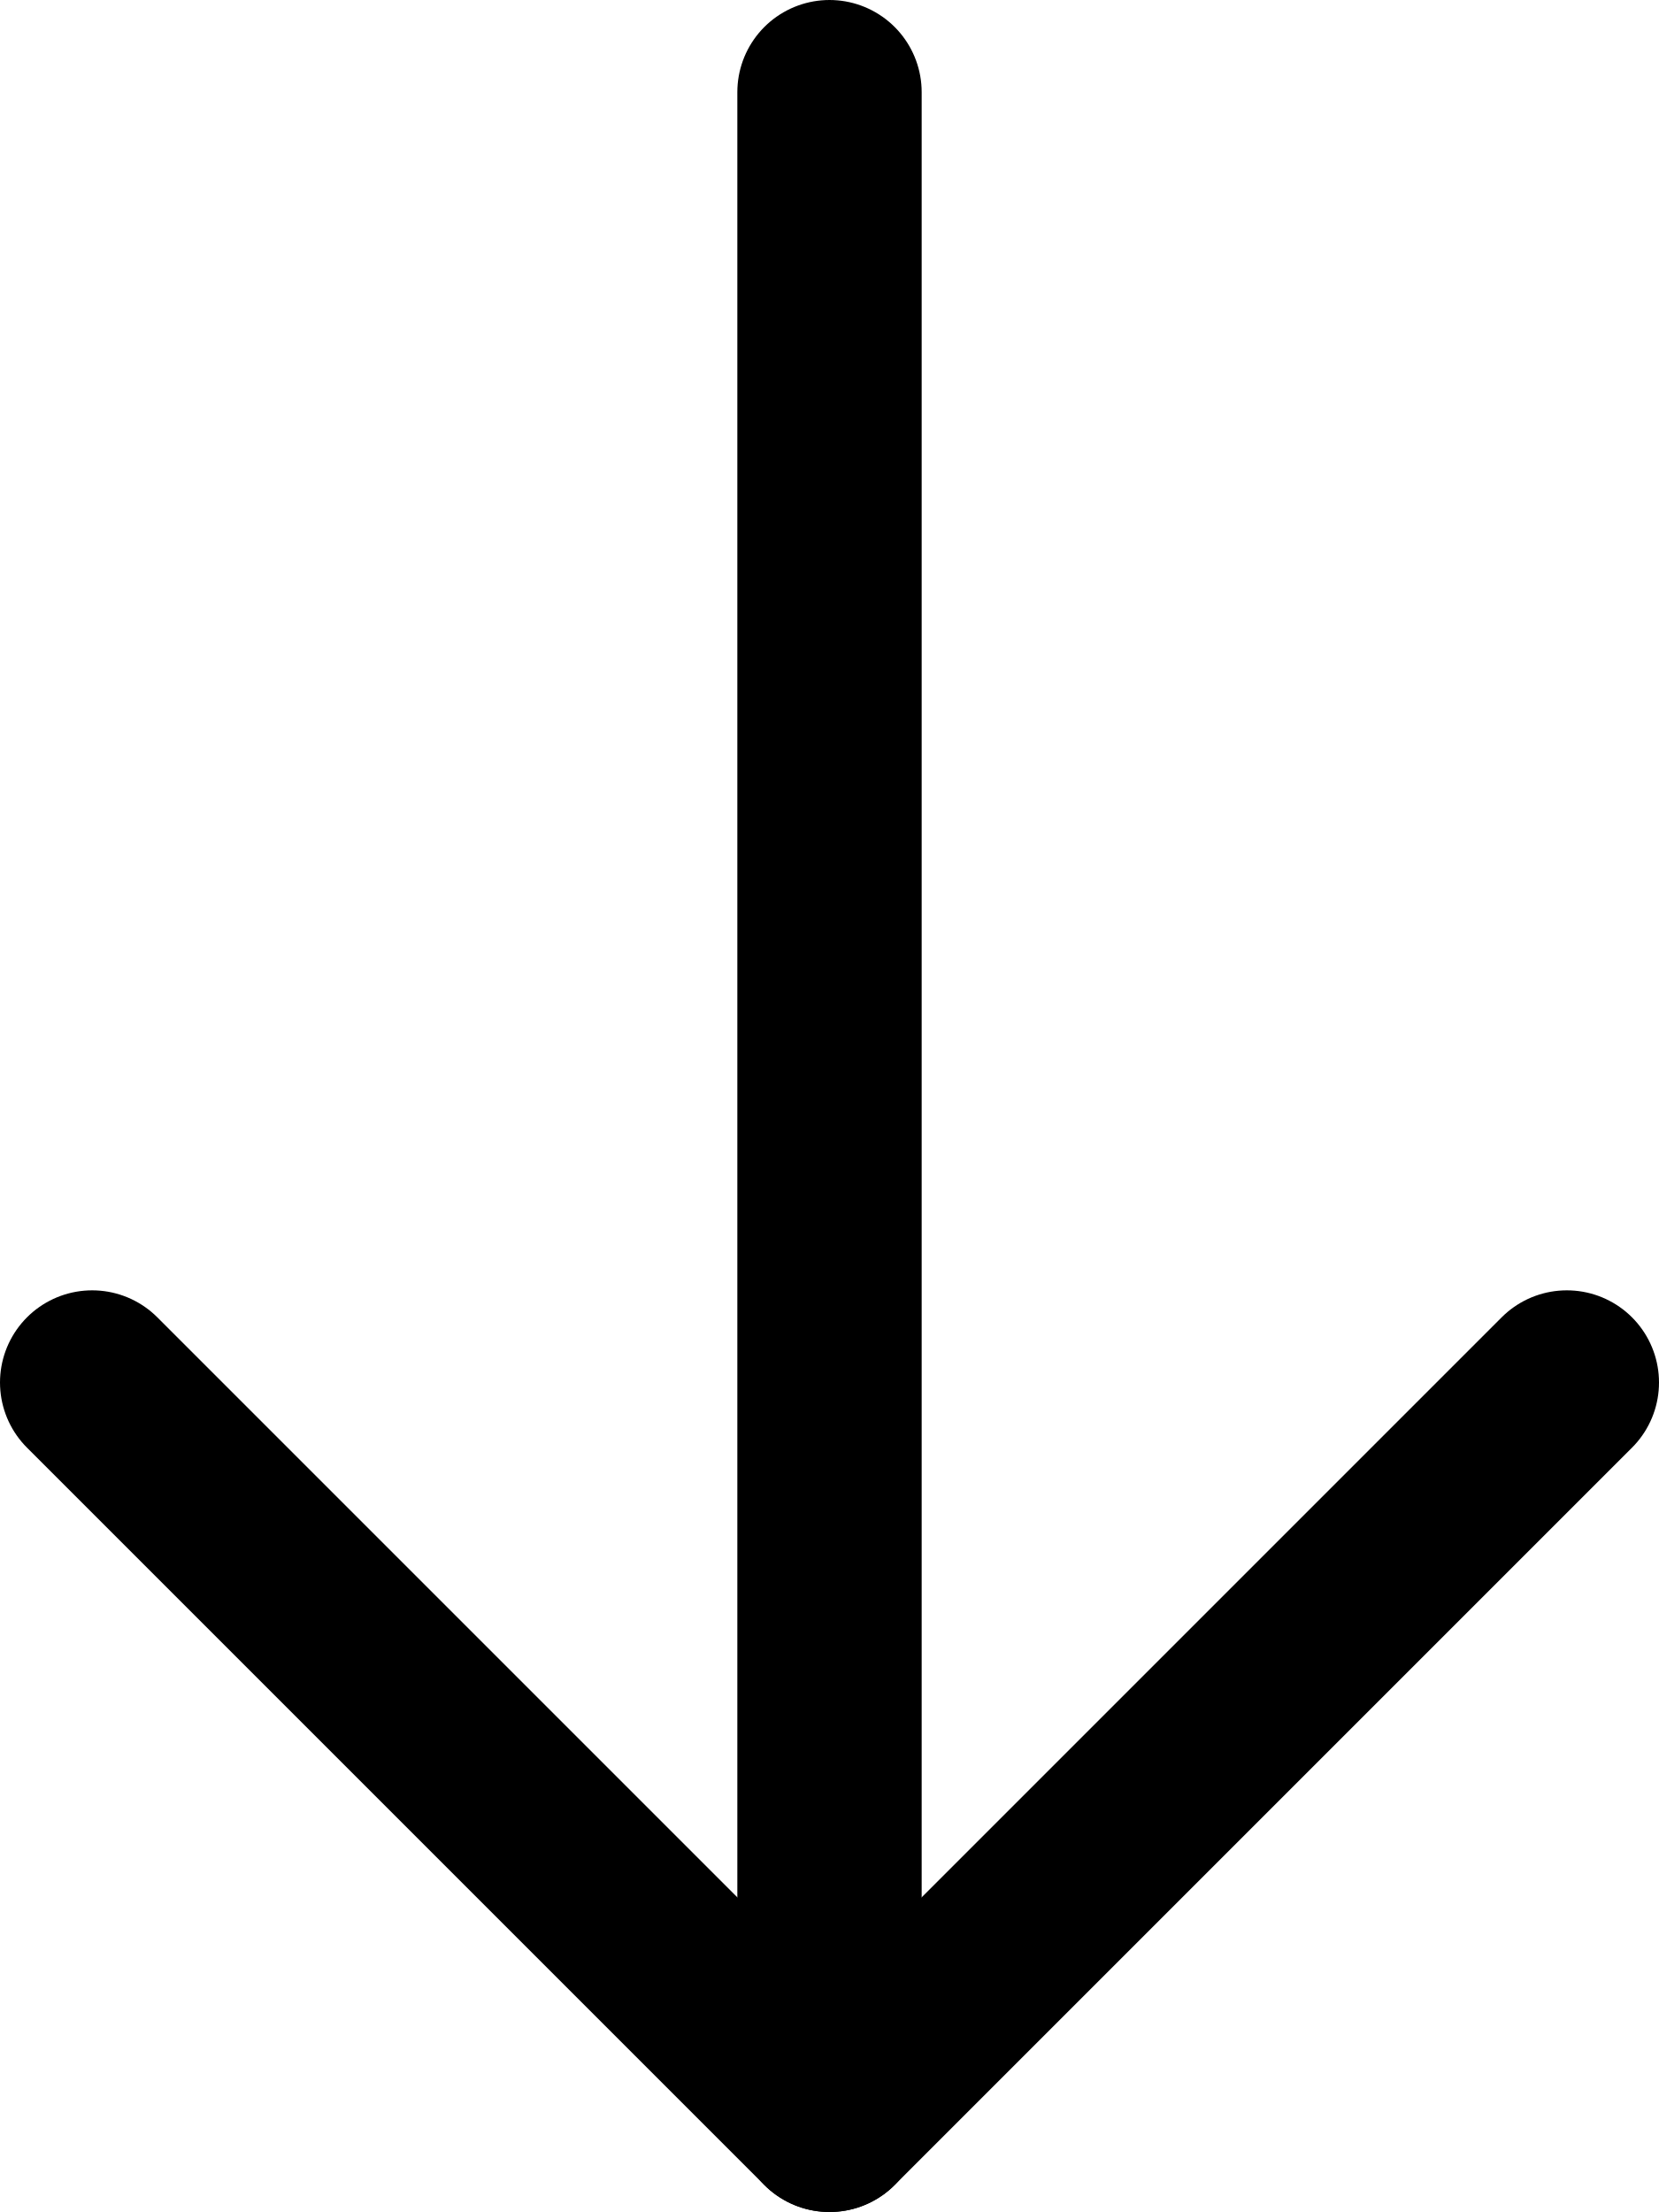
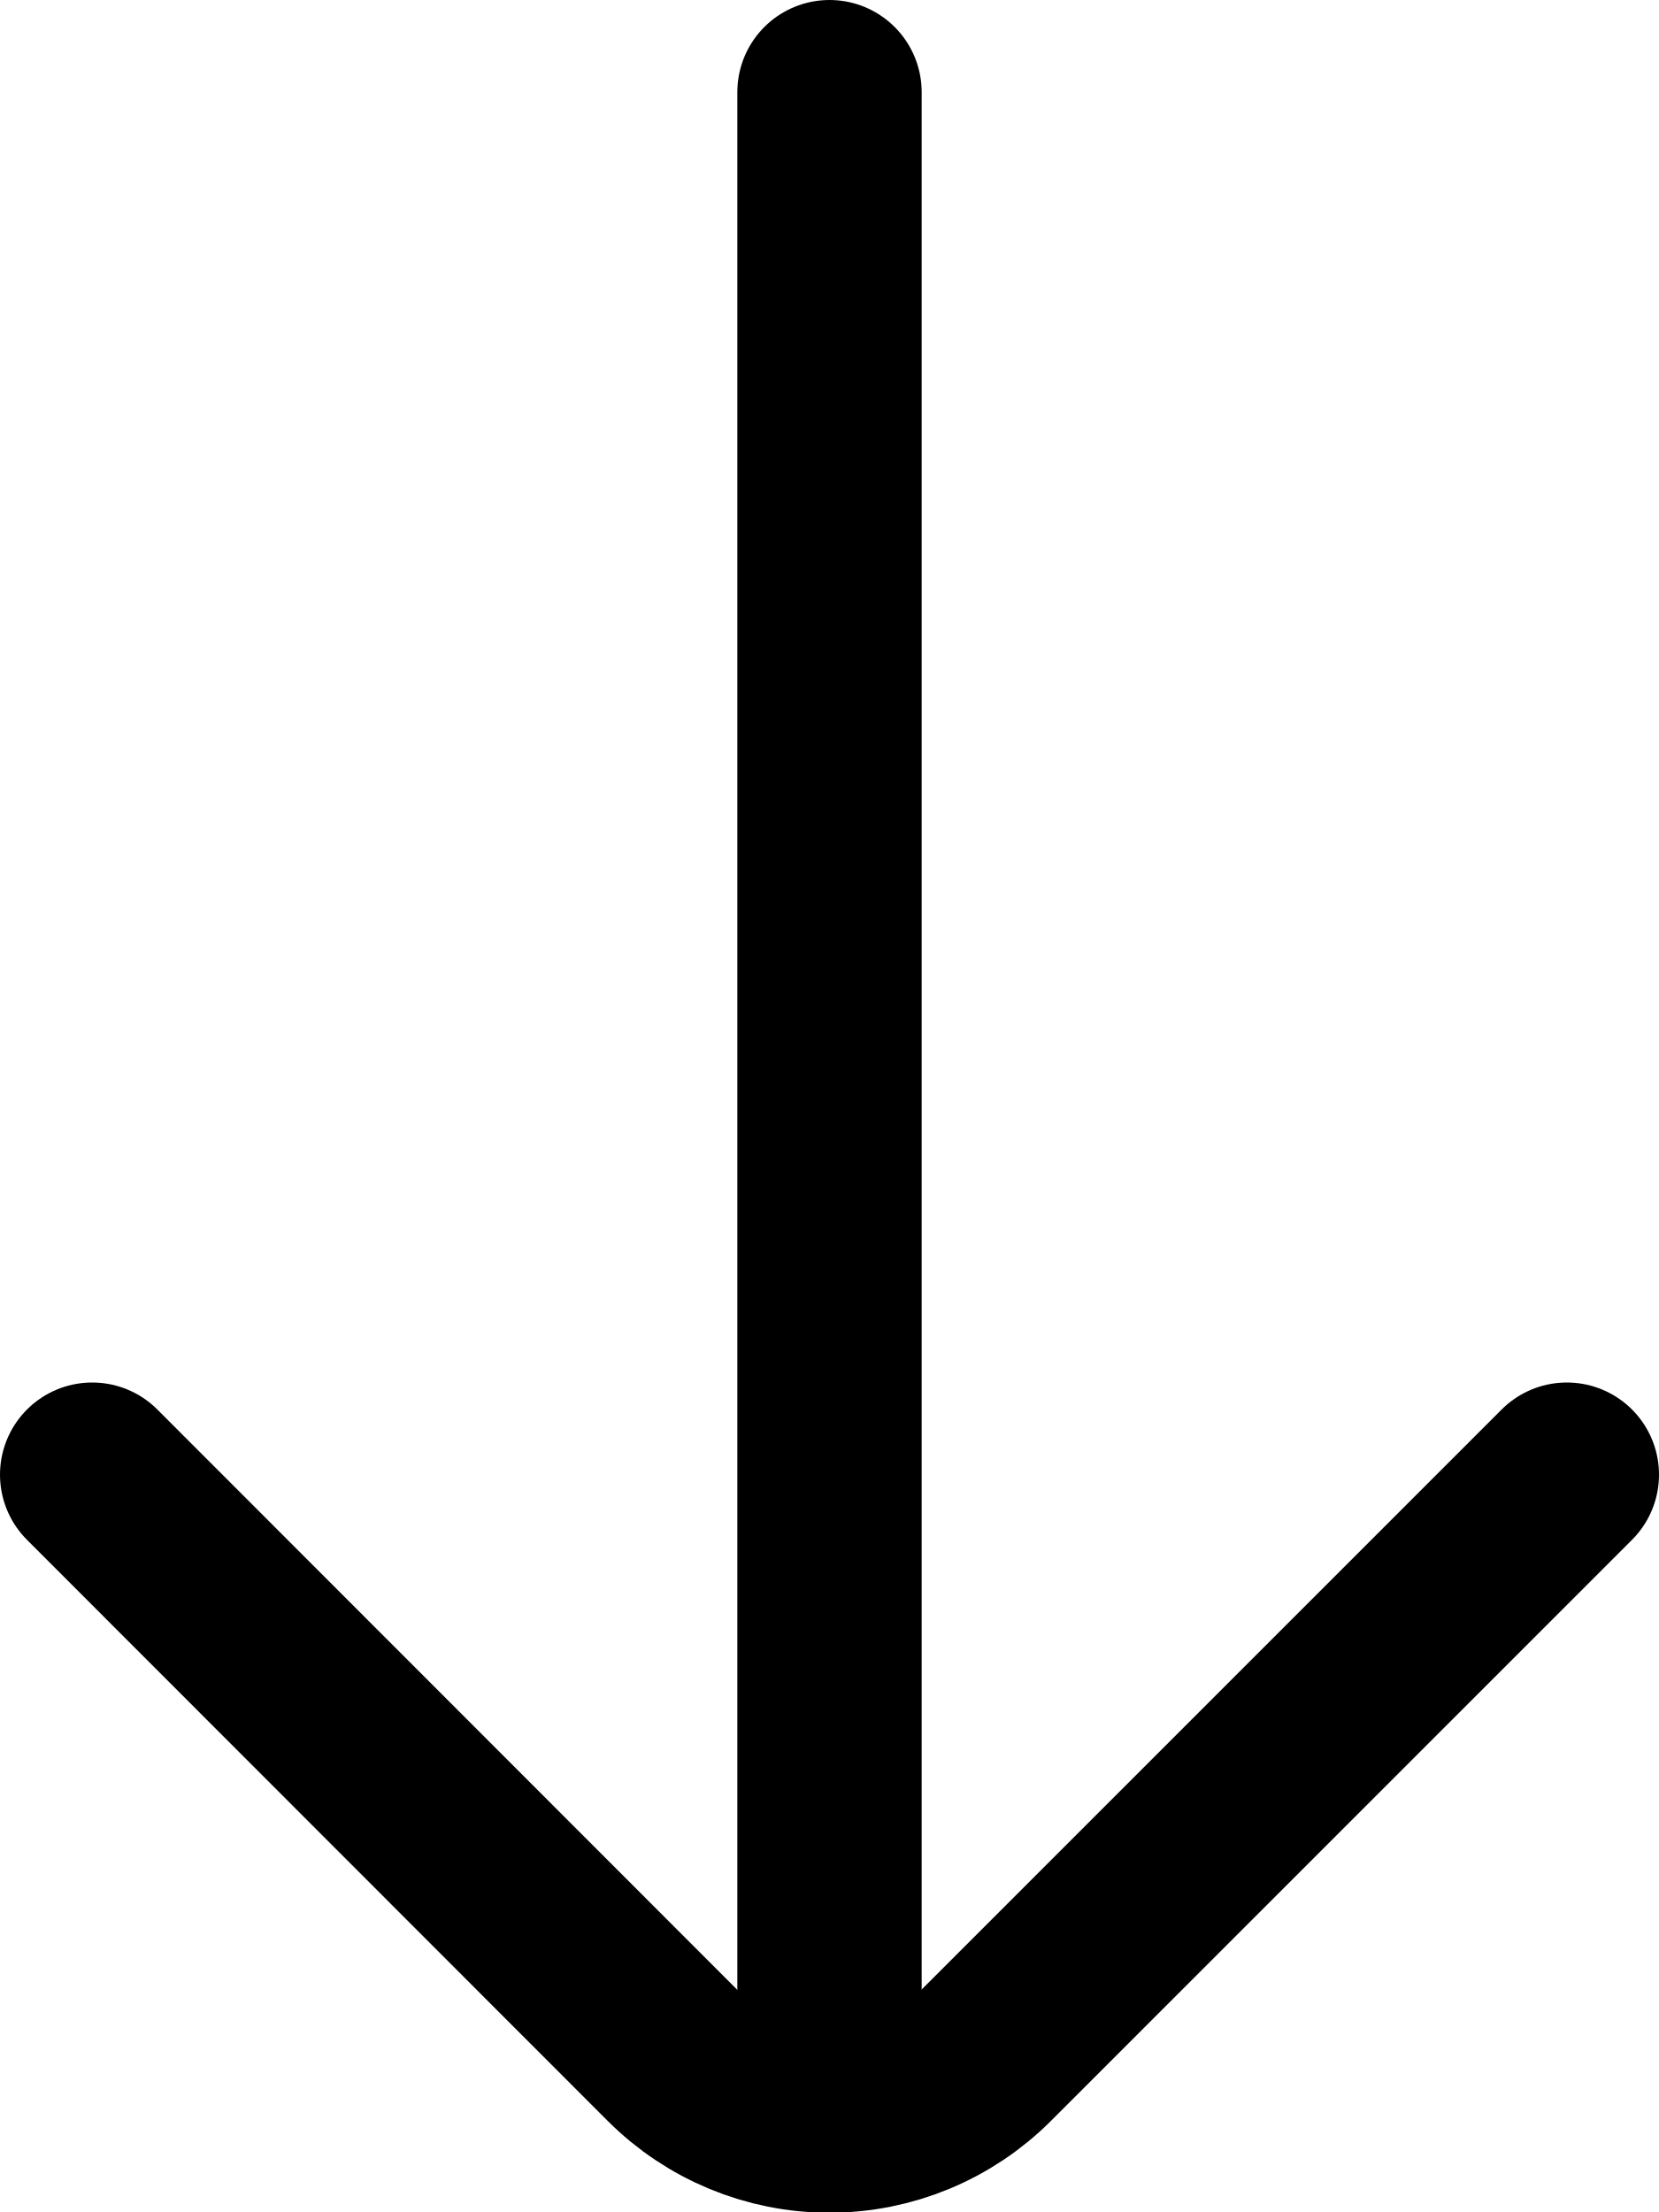
<svg xmlns="http://www.w3.org/2000/svg" width="4.5" height="6" viewBox="0 0 4.5 6" version="1.1" id="svg1">
-   <defs id="defs1" />
+   <defs id="defs1">
+     </defs>
  <g id="layer1">
    <g id="g1" transform="translate(-4,-8.5)" style="stroke:#000000;stroke-opacity:1">
-       <path style="fill:none;fill-opacity:1;stroke:#000000;stroke-width:0.5;stroke-linecap:round;stroke-linejoin:round;stroke-dasharray:none;stroke-opacity:1;paint-order:stroke fill markers" d="m 8.25,12.25 -2,2 -2,-2" id="path3" />
-       <path style="fill:none;stroke:#000000;stroke-width:0.5;stroke-linecap:round;stroke-linejoin:round;paint-order:fill markers stroke" d="M 6.25,14.25 V 8.75" id="path1" />
+       <path style="fill:none;fill-opacity:1;stroke:#000000;stroke-width:0.5;stroke-linecap:round;stroke-linejoin:round;stroke-dasharray:none;stroke-opacity:1;paint-order:stroke fill markers" d="m 8.25,12.25 -1.576,1.576 a 0.6,0.6 0 0 1 -0.849,0 L 4.25,12.25" id="path3" transform="translate(0,0.25)" />
+       <path style="fill:none;stroke:#000000;stroke-width:0.5;stroke-linecap:round;stroke-linejoin:round;paint-order:fill markers stroke" d="M 6.25,14 V 8.75" id="path1" />
    </g>
  </g>
</svg>
